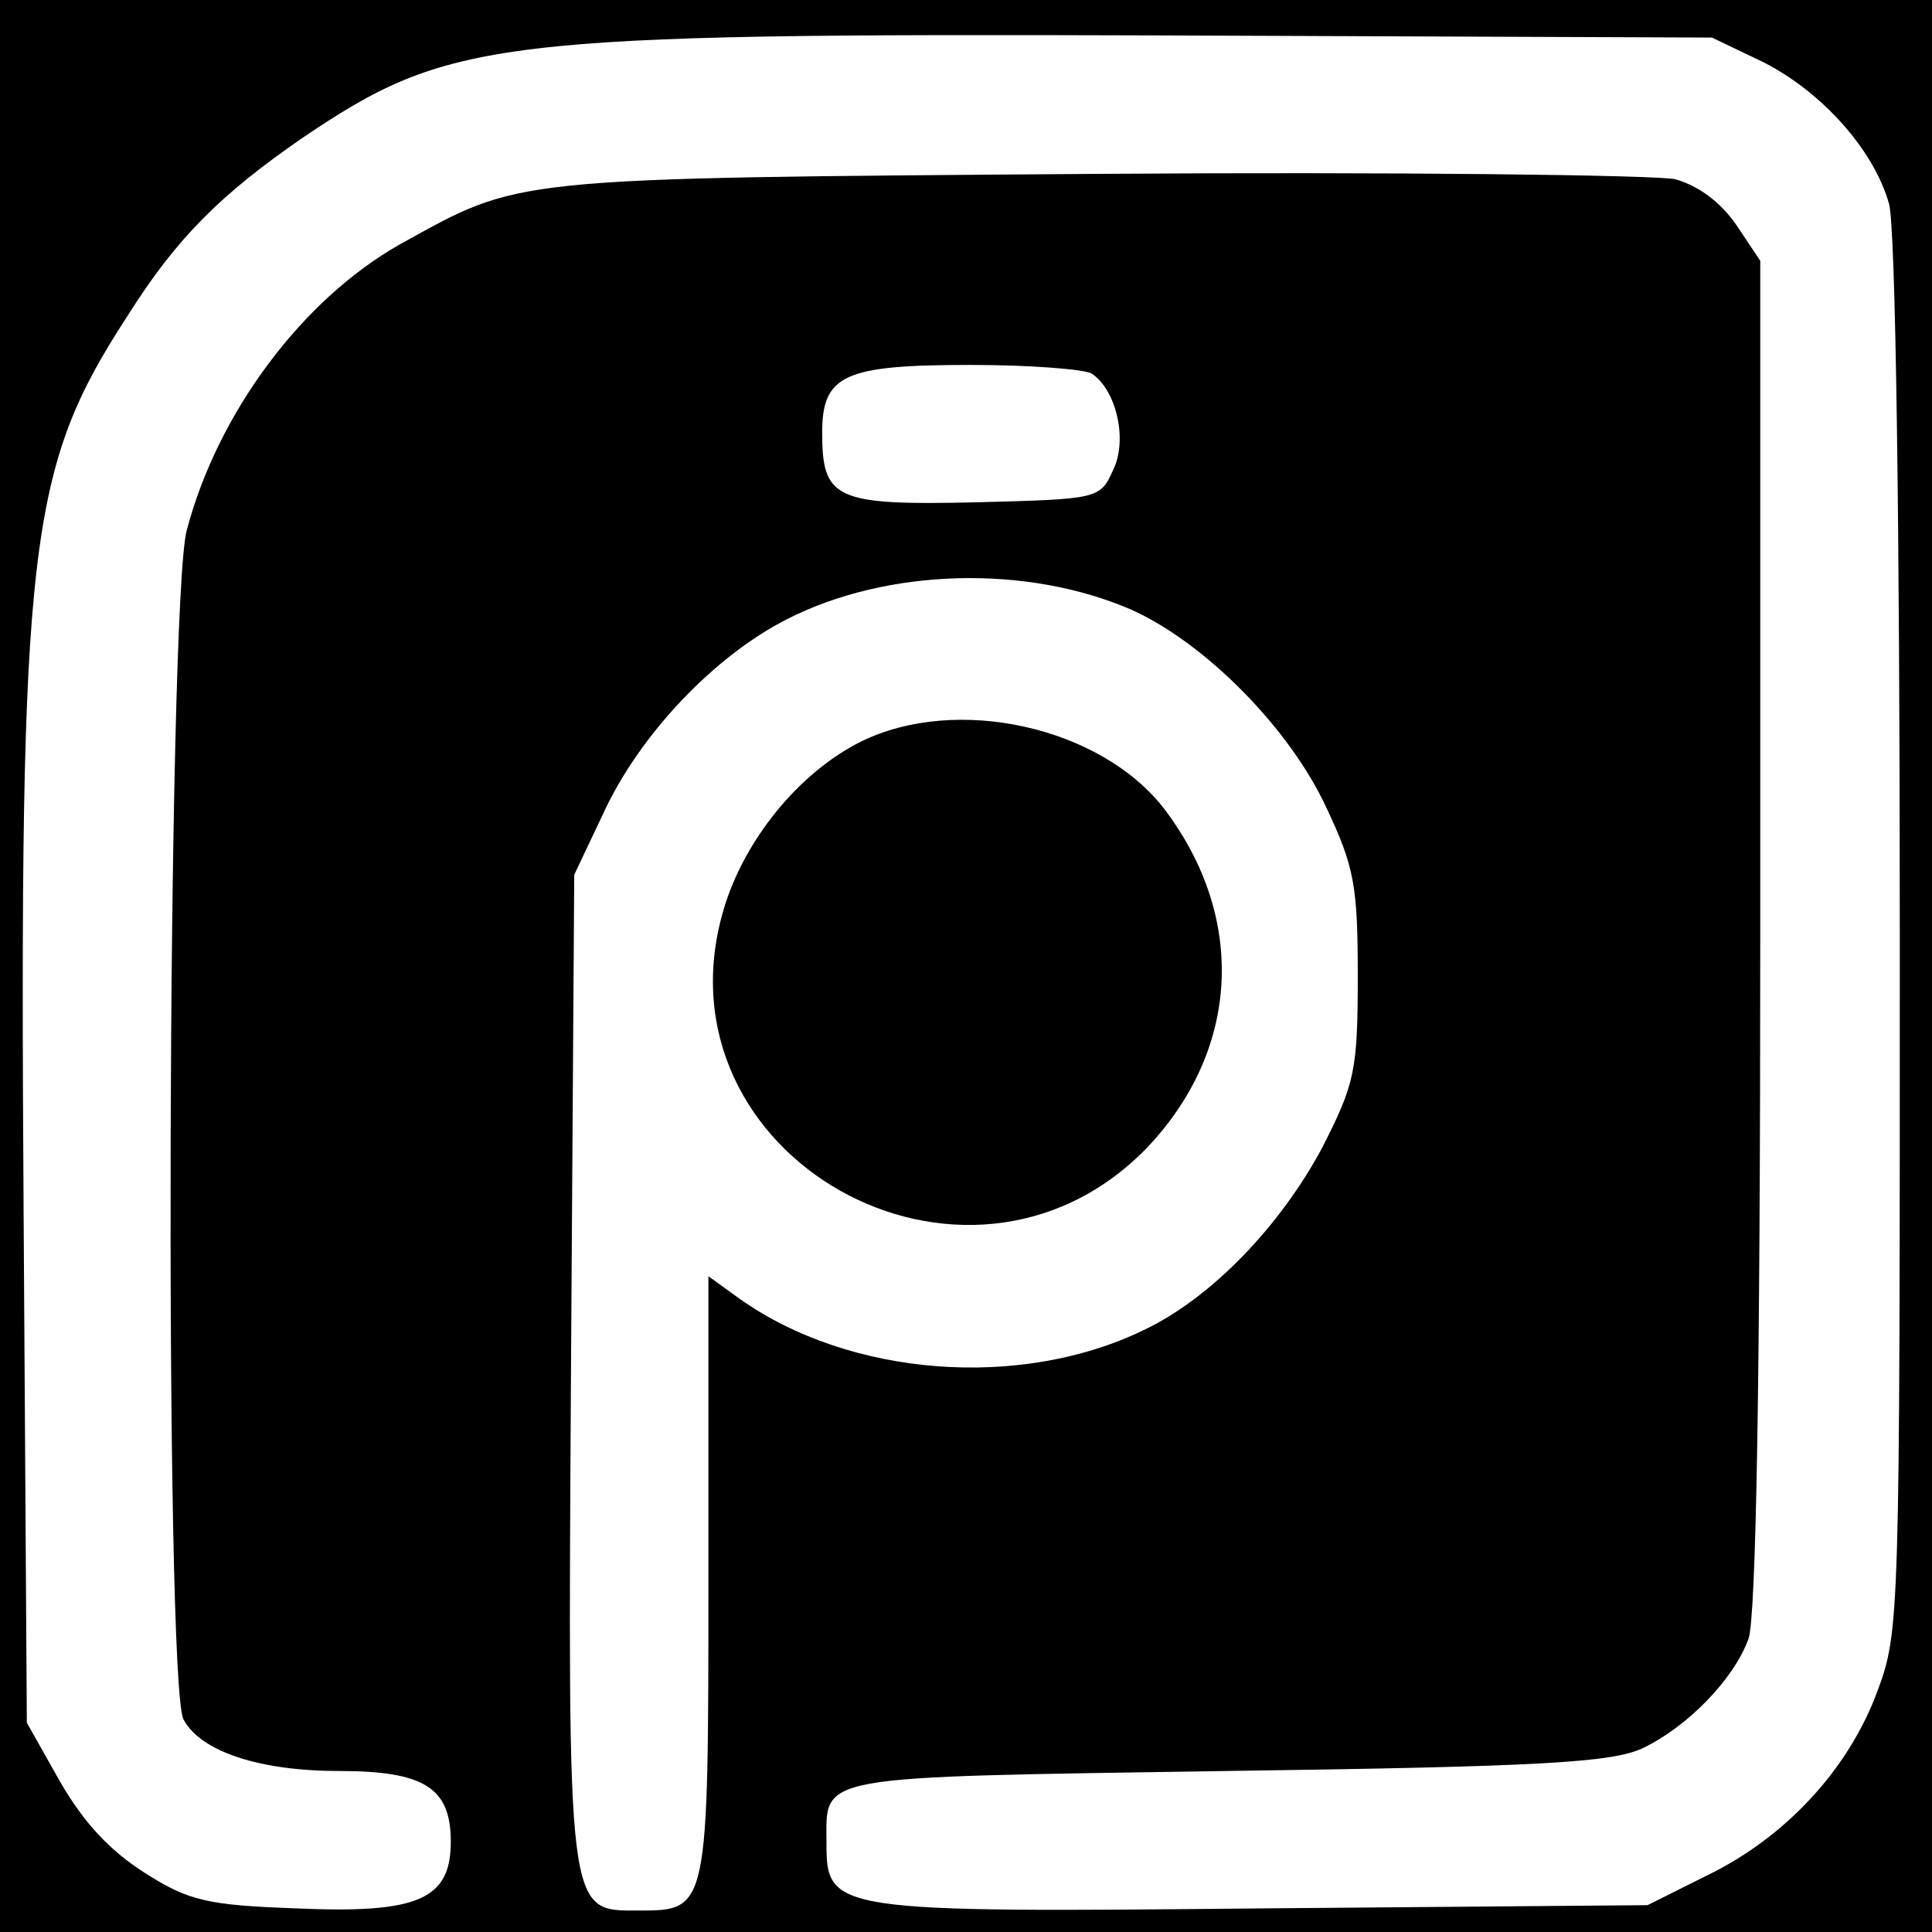
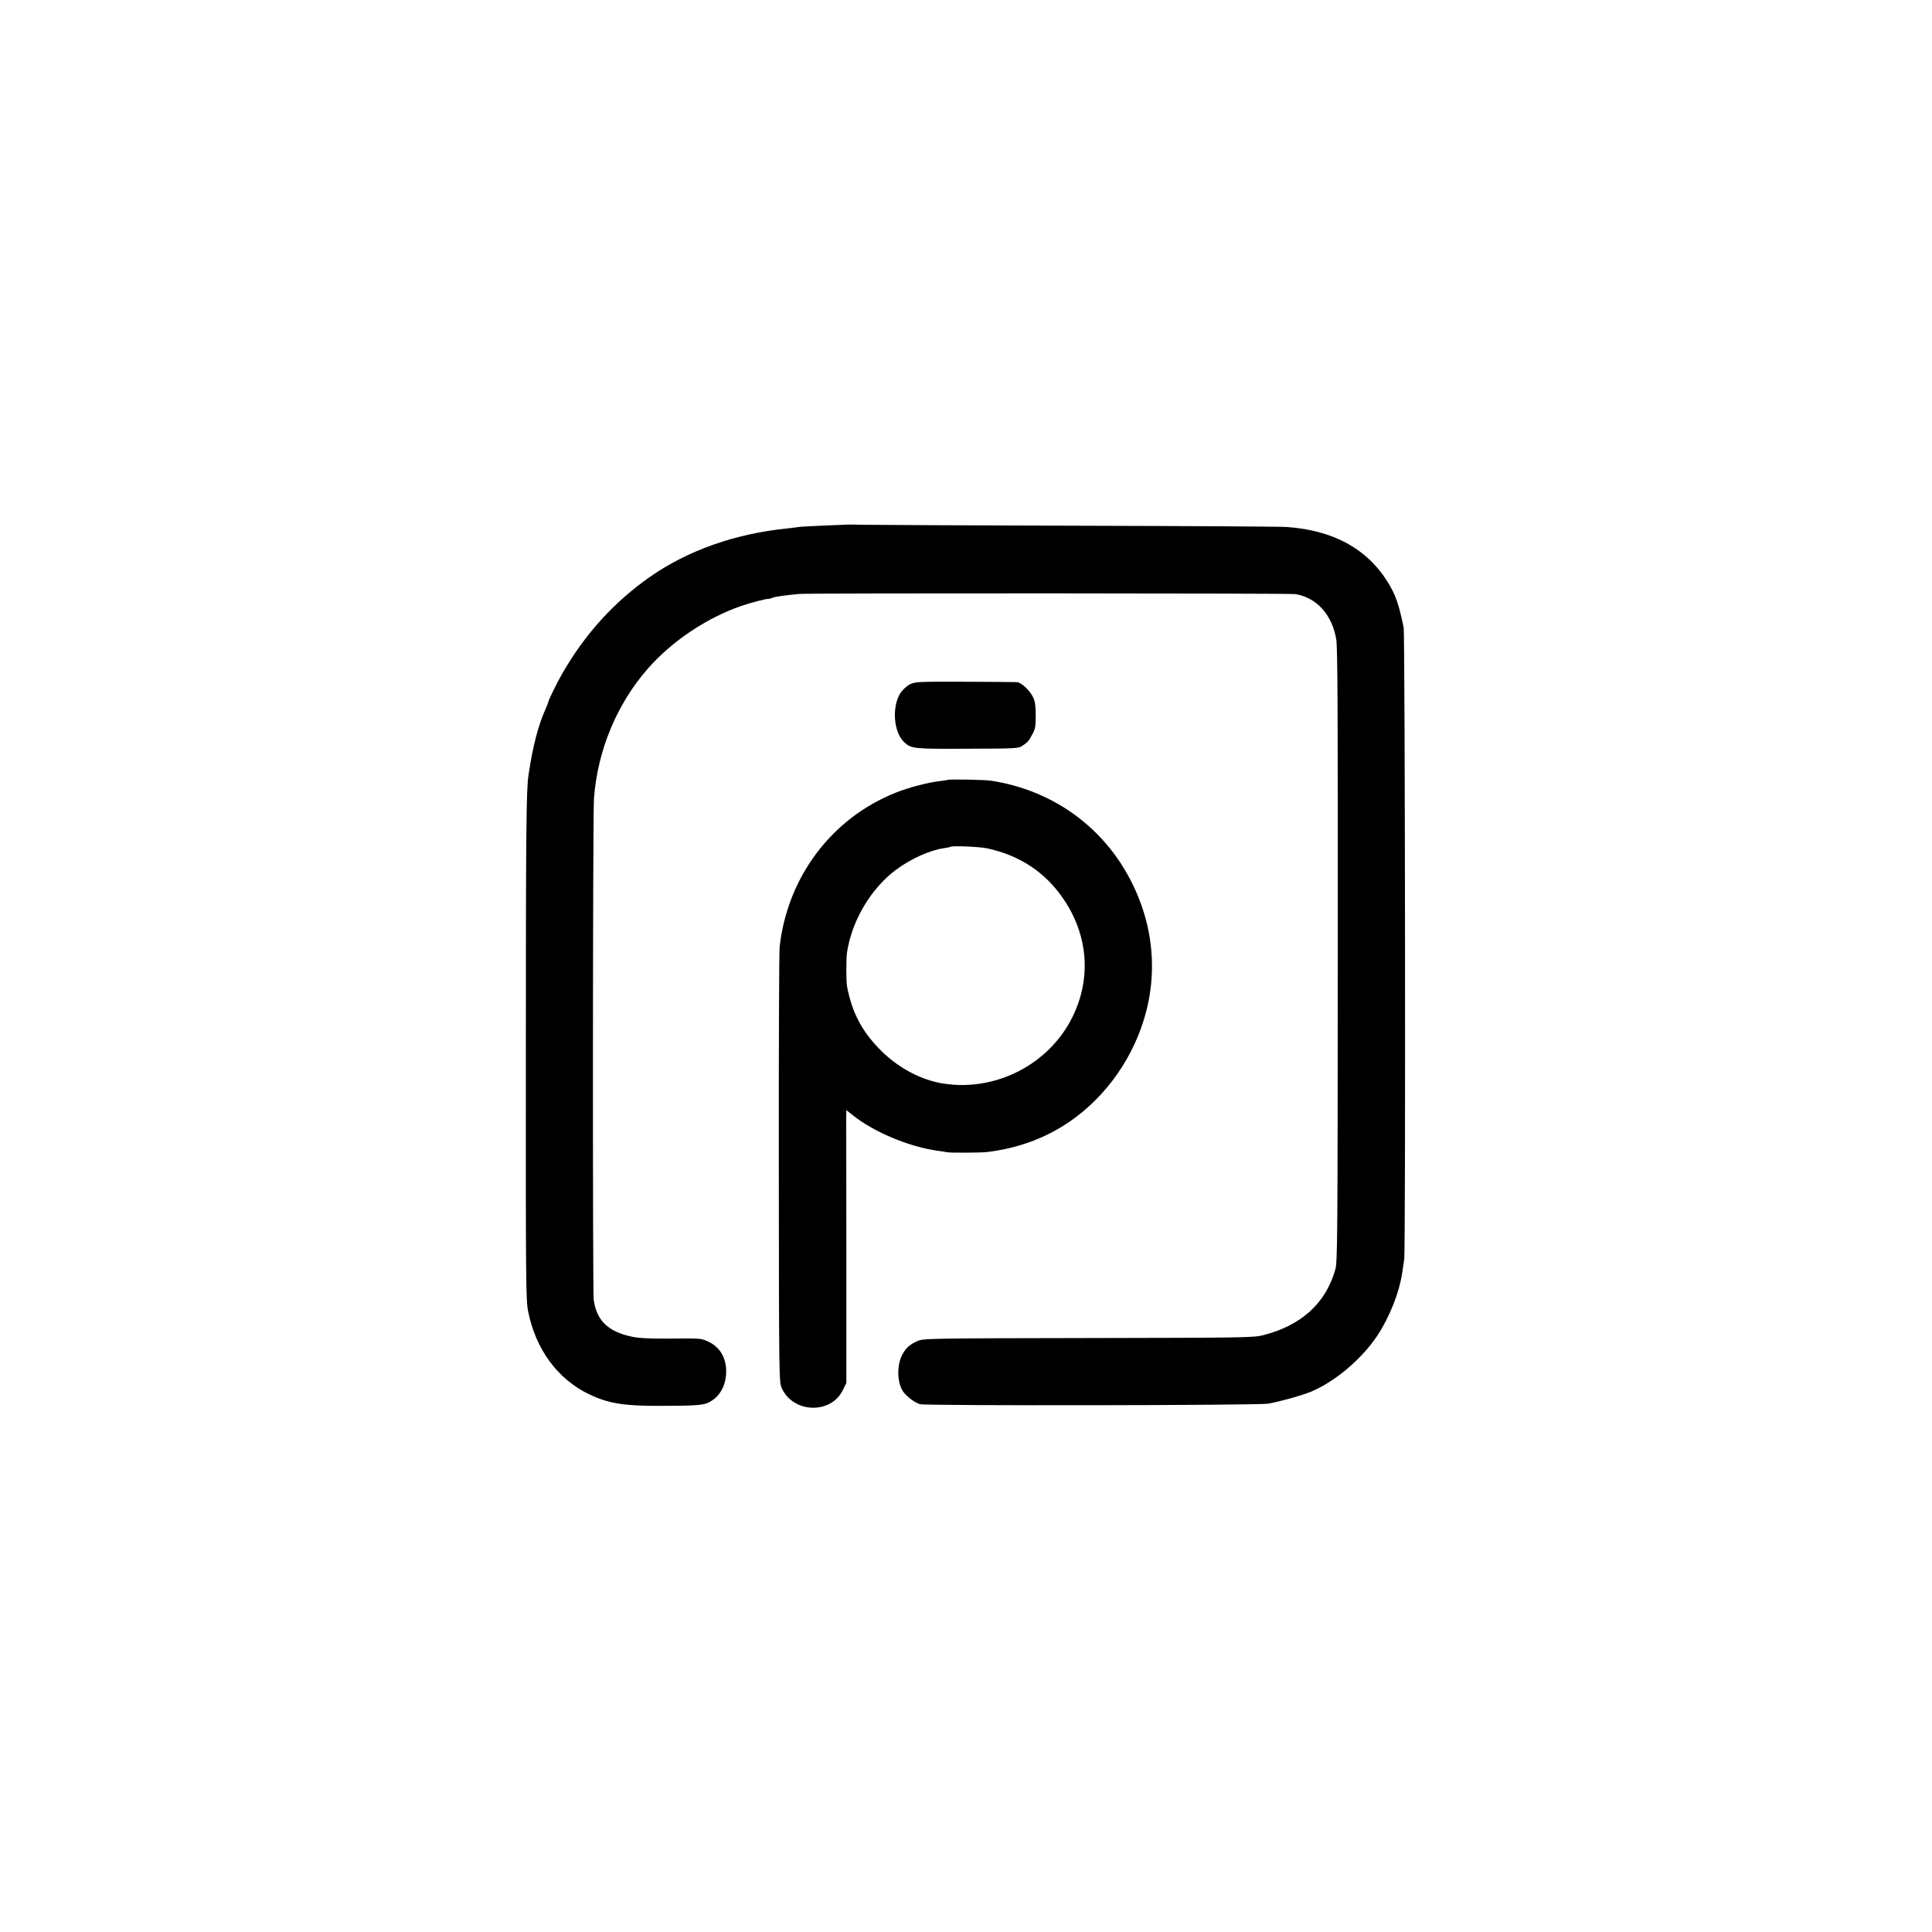
- <svg xmlns="http://www.w3.org/2000/svg" version="1.0" width="180pt" height="180pt" viewBox="0 0 180 180" preserveAspectRatio="xMidYMid meet">
-   <g transform="translate(0,180) scale(0.1,-0.1)" fill="#000000" stroke="none">
-     <path d="M0 900 l0 -900 900 0 900 0 0 900 0 900 -900 0 -900 0 0 -900z m1643 842 c55 -28 103 -82 117 -132 6 -21 10 -293 10 -682 0 -636 0 -648 -21 -704 -27 -73 -86 -136 -158 -171 l-56 -28 -358 -3 c-402 -4 -407 -3 -407 61 0 64 -15 61 372 67 296 4 359 8 388 21 42 20 85 64 99 102 7 19 11 237 11 656 l0 628 -22 33 c-15 22 -36 37 -57 43 -19 4 -262 7 -540 5 -553 -4 -535 -3 -649 -66 -90 -51 -169 -156 -198 -266 -18 -66 -21 -1075 -3 -1108 16 -30 71 -48 145 -48 80 0 104 -16 104 -66 0 -54 -31 -67 -144 -62 -83 3 -100 7 -141 33 -33 21 -57 47 -79 85 l-31 55 -3 475 c-4 625 4 693 97 836 46 73 87 113 162 165 138 93 177 98 799 96 l515 -2 48 -23z m-626 -290 c23 -15 34 -62 20 -90 -12 -27 -14 -27 -128 -30 -131 -3 -143 3 -143 65 0 54 21 63 138 63 56 0 106 -4 113 -8z m37 -220 c69 -31 148 -111 182 -185 26 -55 29 -73 29 -157 0 -88 -3 -100 -33 -159 -39 -73 -103 -140 -166 -170 -115 -56 -274 -44 -377 29 l-29 21 0 -280 c0 -311 0 -311 -65 -311 -67 0 -66 -8 -63 506 l3 459 27 57 c34 74 104 147 171 181 94 48 224 51 321 9z" />
-     <path d="M802 1109 c-58 -29 -109 -92 -128 -157 -67 -229 226 -394 394 -222 87 91 94 214 17 316 -59 77 -194 107 -283 63z" />
+ <svg xmlns="http://www.w3.org/2000/svg" version="1.0" width="1413pt" height="1413pt" viewBox="0 0 1413 1413" preserveAspectRatio="xMidYMid meet">
+   <g transform="translate(0,1413) scale(0.1,-0.1)" fill="#000000" stroke="none">
+     <path d="M6187 10293 c-1 0 -75 -4 -164 -7 -88 -4 -169 -8 -180 -10 -10 -2 -49 -7 -86 -11 -379 -38 -725 -160 -1002 -353 -263 -184 -476 -418 -642 -707 -39 -67 -103 -198 -103 -210 0 -3 -8 -24 -19 -48 -56 -126 -94 -273 -126 -487 -16 -106 -19 -409 -19 -2013 -1 -1678 0 -1824 16 -1905 55 -280 216 -499 448 -610 137 -65 251 -84 493 -84 266 0 333 4 374 22 82 37 132 120 134 225 2 101 -44 180 -125 220 -59 28 -50 27 -301 25 -139 -1 -210 3 -264 14 -174 37 -259 119 -279 272 -8 67 -7 3548 2 3664 26 352 168 693 396 952 175 199 427 368 680 456 73 25 194 56 202 52 2 -1 14 3 28 8 24 9 78 17 194 28 71 7 3589 5 3630 -1 156 -26 269 -151 299 -332 10 -63 12 -514 11 -2313 -1 -2069 -2 -2239 -18 -2295 -70 -247 -249 -410 -531 -481 -65 -17 -159 -18 -1277 -20 -1189 -2 -1207 -3 -1250 -23 -55 -25 -82 -49 -107 -95 -40 -71 -42 -191 -3 -262 20 -38 90 -93 132 -104 46 -12 2476 -9 2545 4 97 18 243 59 312 87 177 74 371 238 486 410 89 135 161 315 182 459 4 25 11 70 15 100 11 67 6 4571 -4 4620 -36 173 -58 236 -113 327 -152 249 -404 387 -748 409 -44 3 -730 7 -1525 9 -795 2 -1501 6 -1568 7 -68 2 -124 2 -125 1z" />
+     <path d="M6655 9125 c-22 -11 -52 -38 -67 -60 -67 -100 -54 -289 25 -363 51 -48 68 -50 462 -48 349 1 373 2 400 20 42 27 49 36 76 87 21 38 24 58 24 139 -1 78 -5 103 -22 136 -26 50 -86 104 -116 105 -12 1 -184 2 -382 3 -342 1 -362 0 -400 -19z" />
+     <path d="M6929 8426 c-2 -2 -31 -6 -64 -10 -74 -8 -225 -47 -313 -83 -469 -186 -793 -617 -850 -1128 -4 -38 -7 -770 -6 -1626 1 -1530 2 -1556 21 -1600 82 -185 360 -195 447 -16 l26 53 0 940 c-1 516 -1 965 -1 997 l1 58 43 -34 c152 -124 411 -233 622 -263 28 -3 59 -8 70 -11 23 -5 245 -4 290 1 227 26 432 102 610 224 272 188 475 481 559 809 65 253 53 521 -35 770 -174 493 -583 833 -1099 913 -52 8 -314 12 -321 6z m288 -500 c244 -52 434 -179 567 -380 175 -263 197 -574 61 -851 -169 -347 -560 -550 -944 -490 -158 24 -324 110 -451 235 -142 139 -217 278 -255 475 -7 39 -7 201 0 251 36 233 176 468 361 605 109 80 246 141 349 156 22 3 42 7 44 9 11 10 207 2 268 -10z" />
  </g>
</svg>
